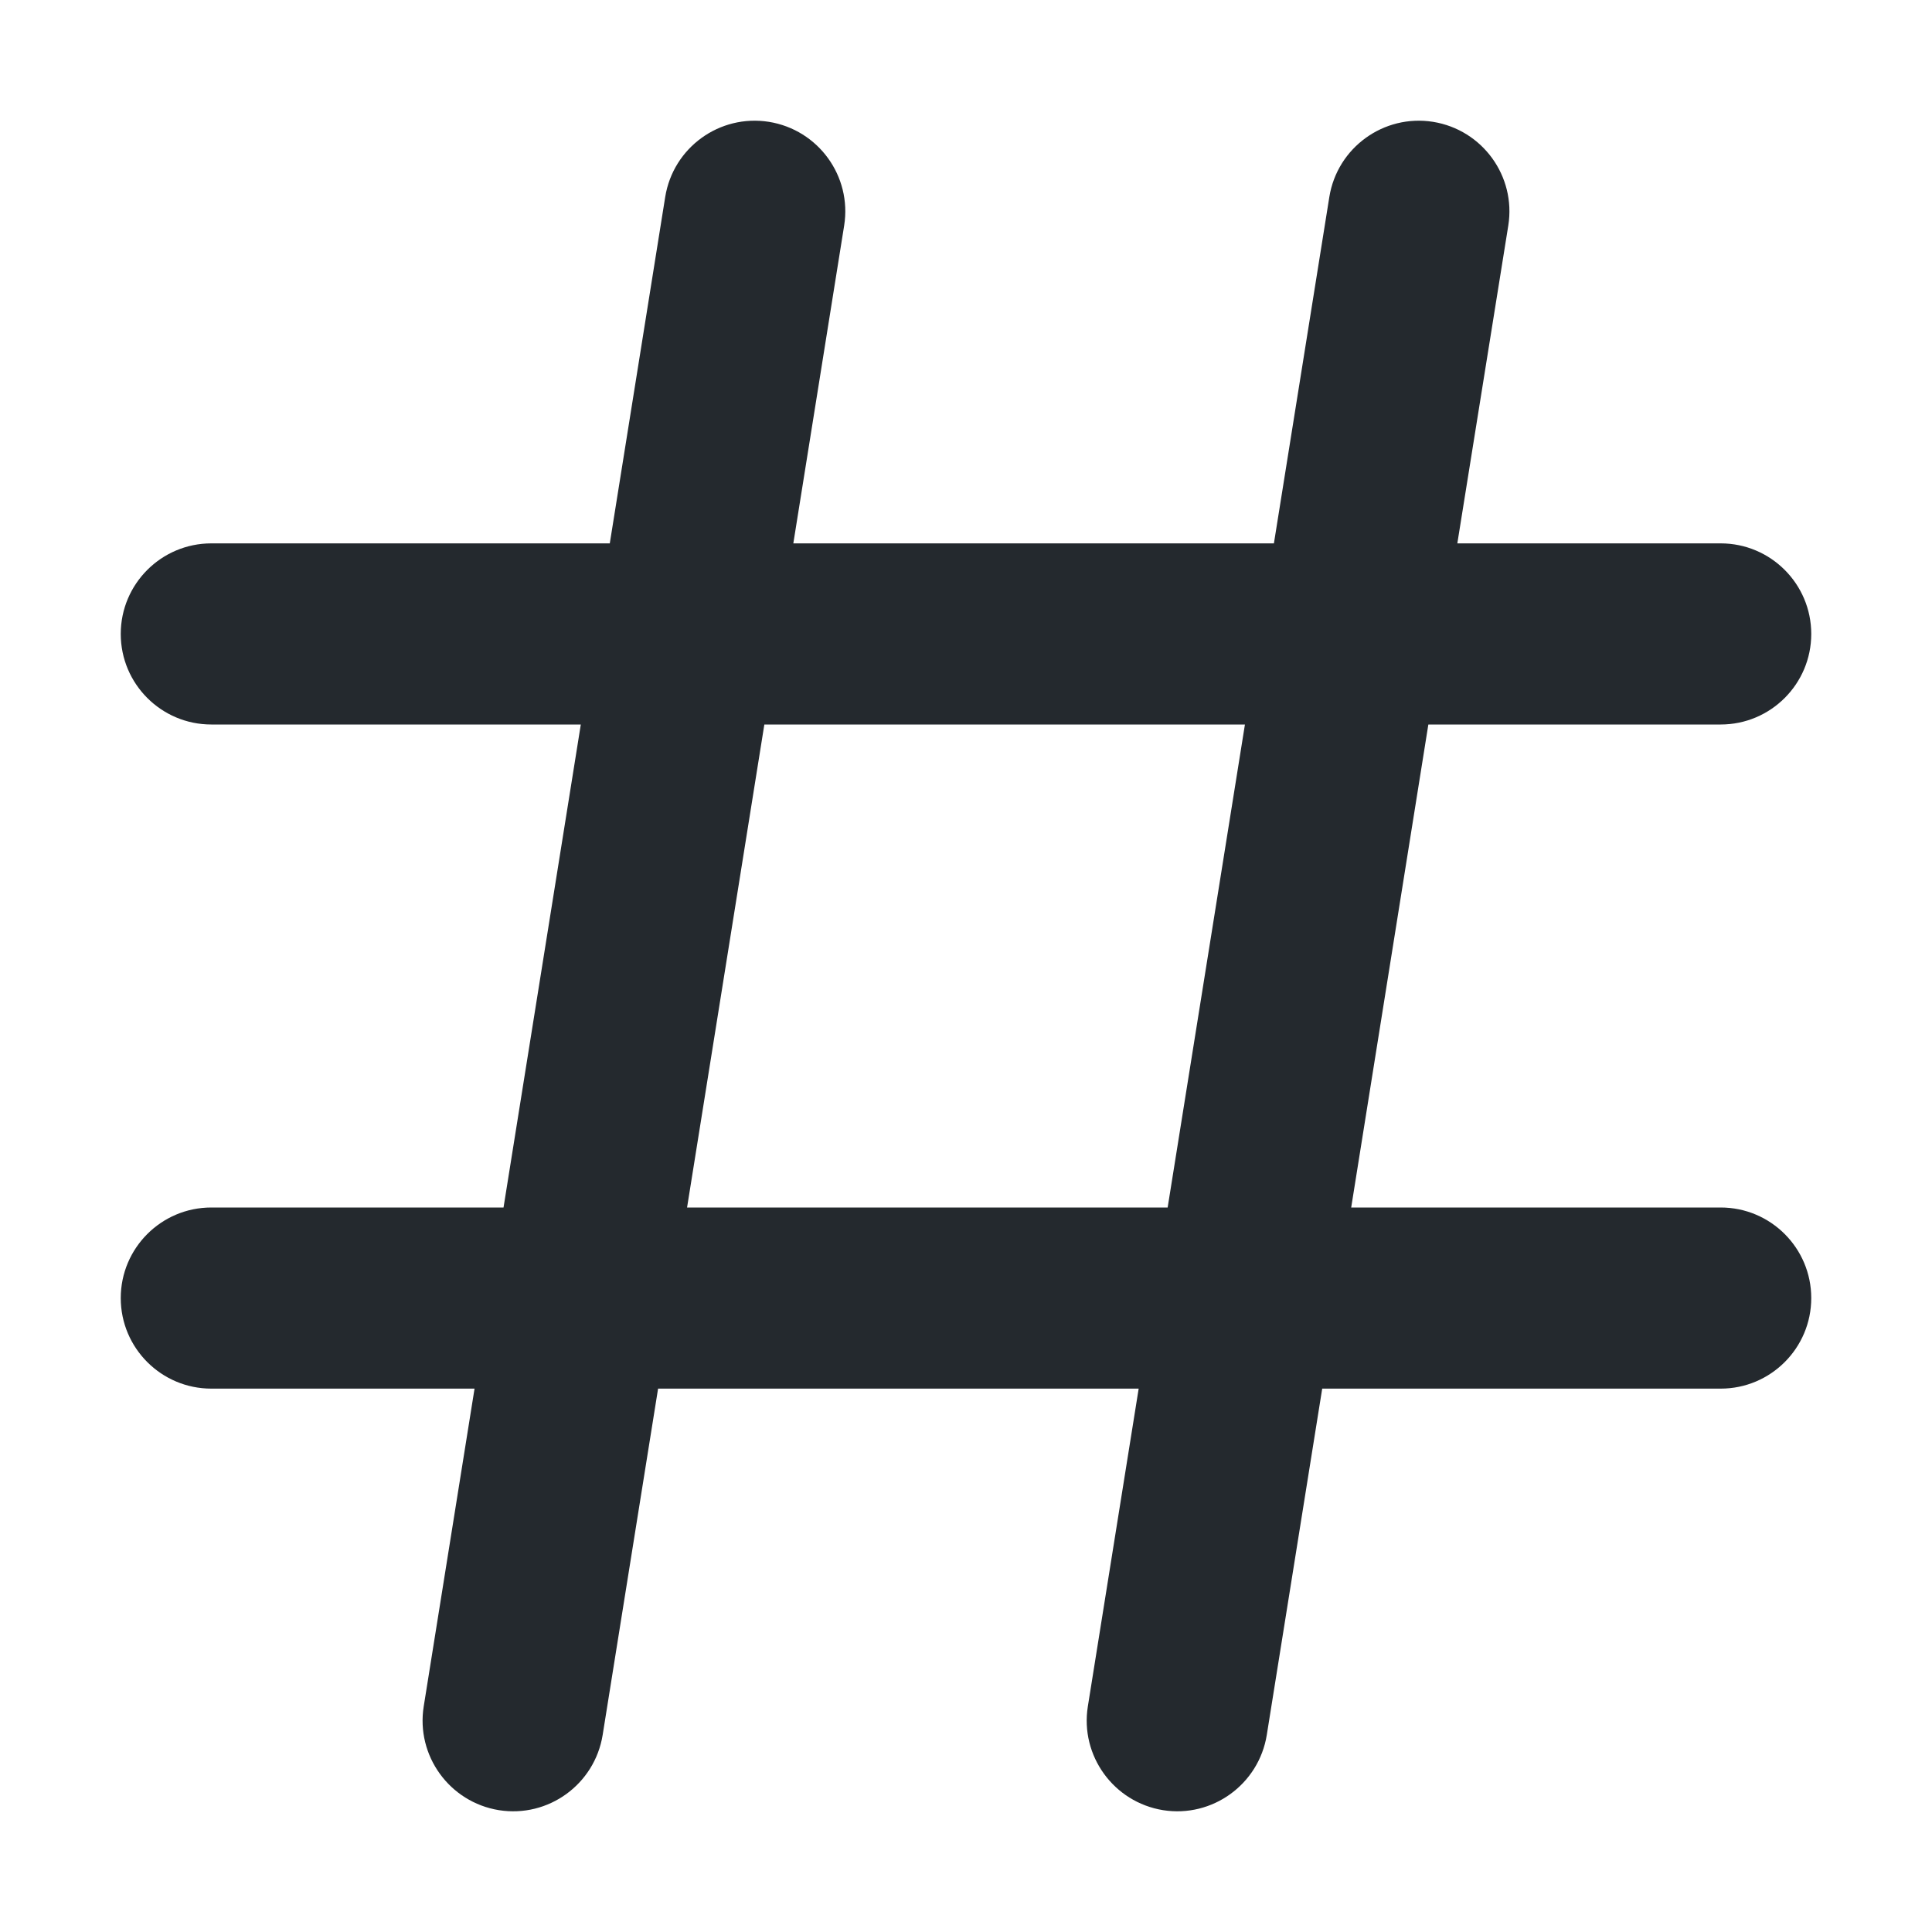
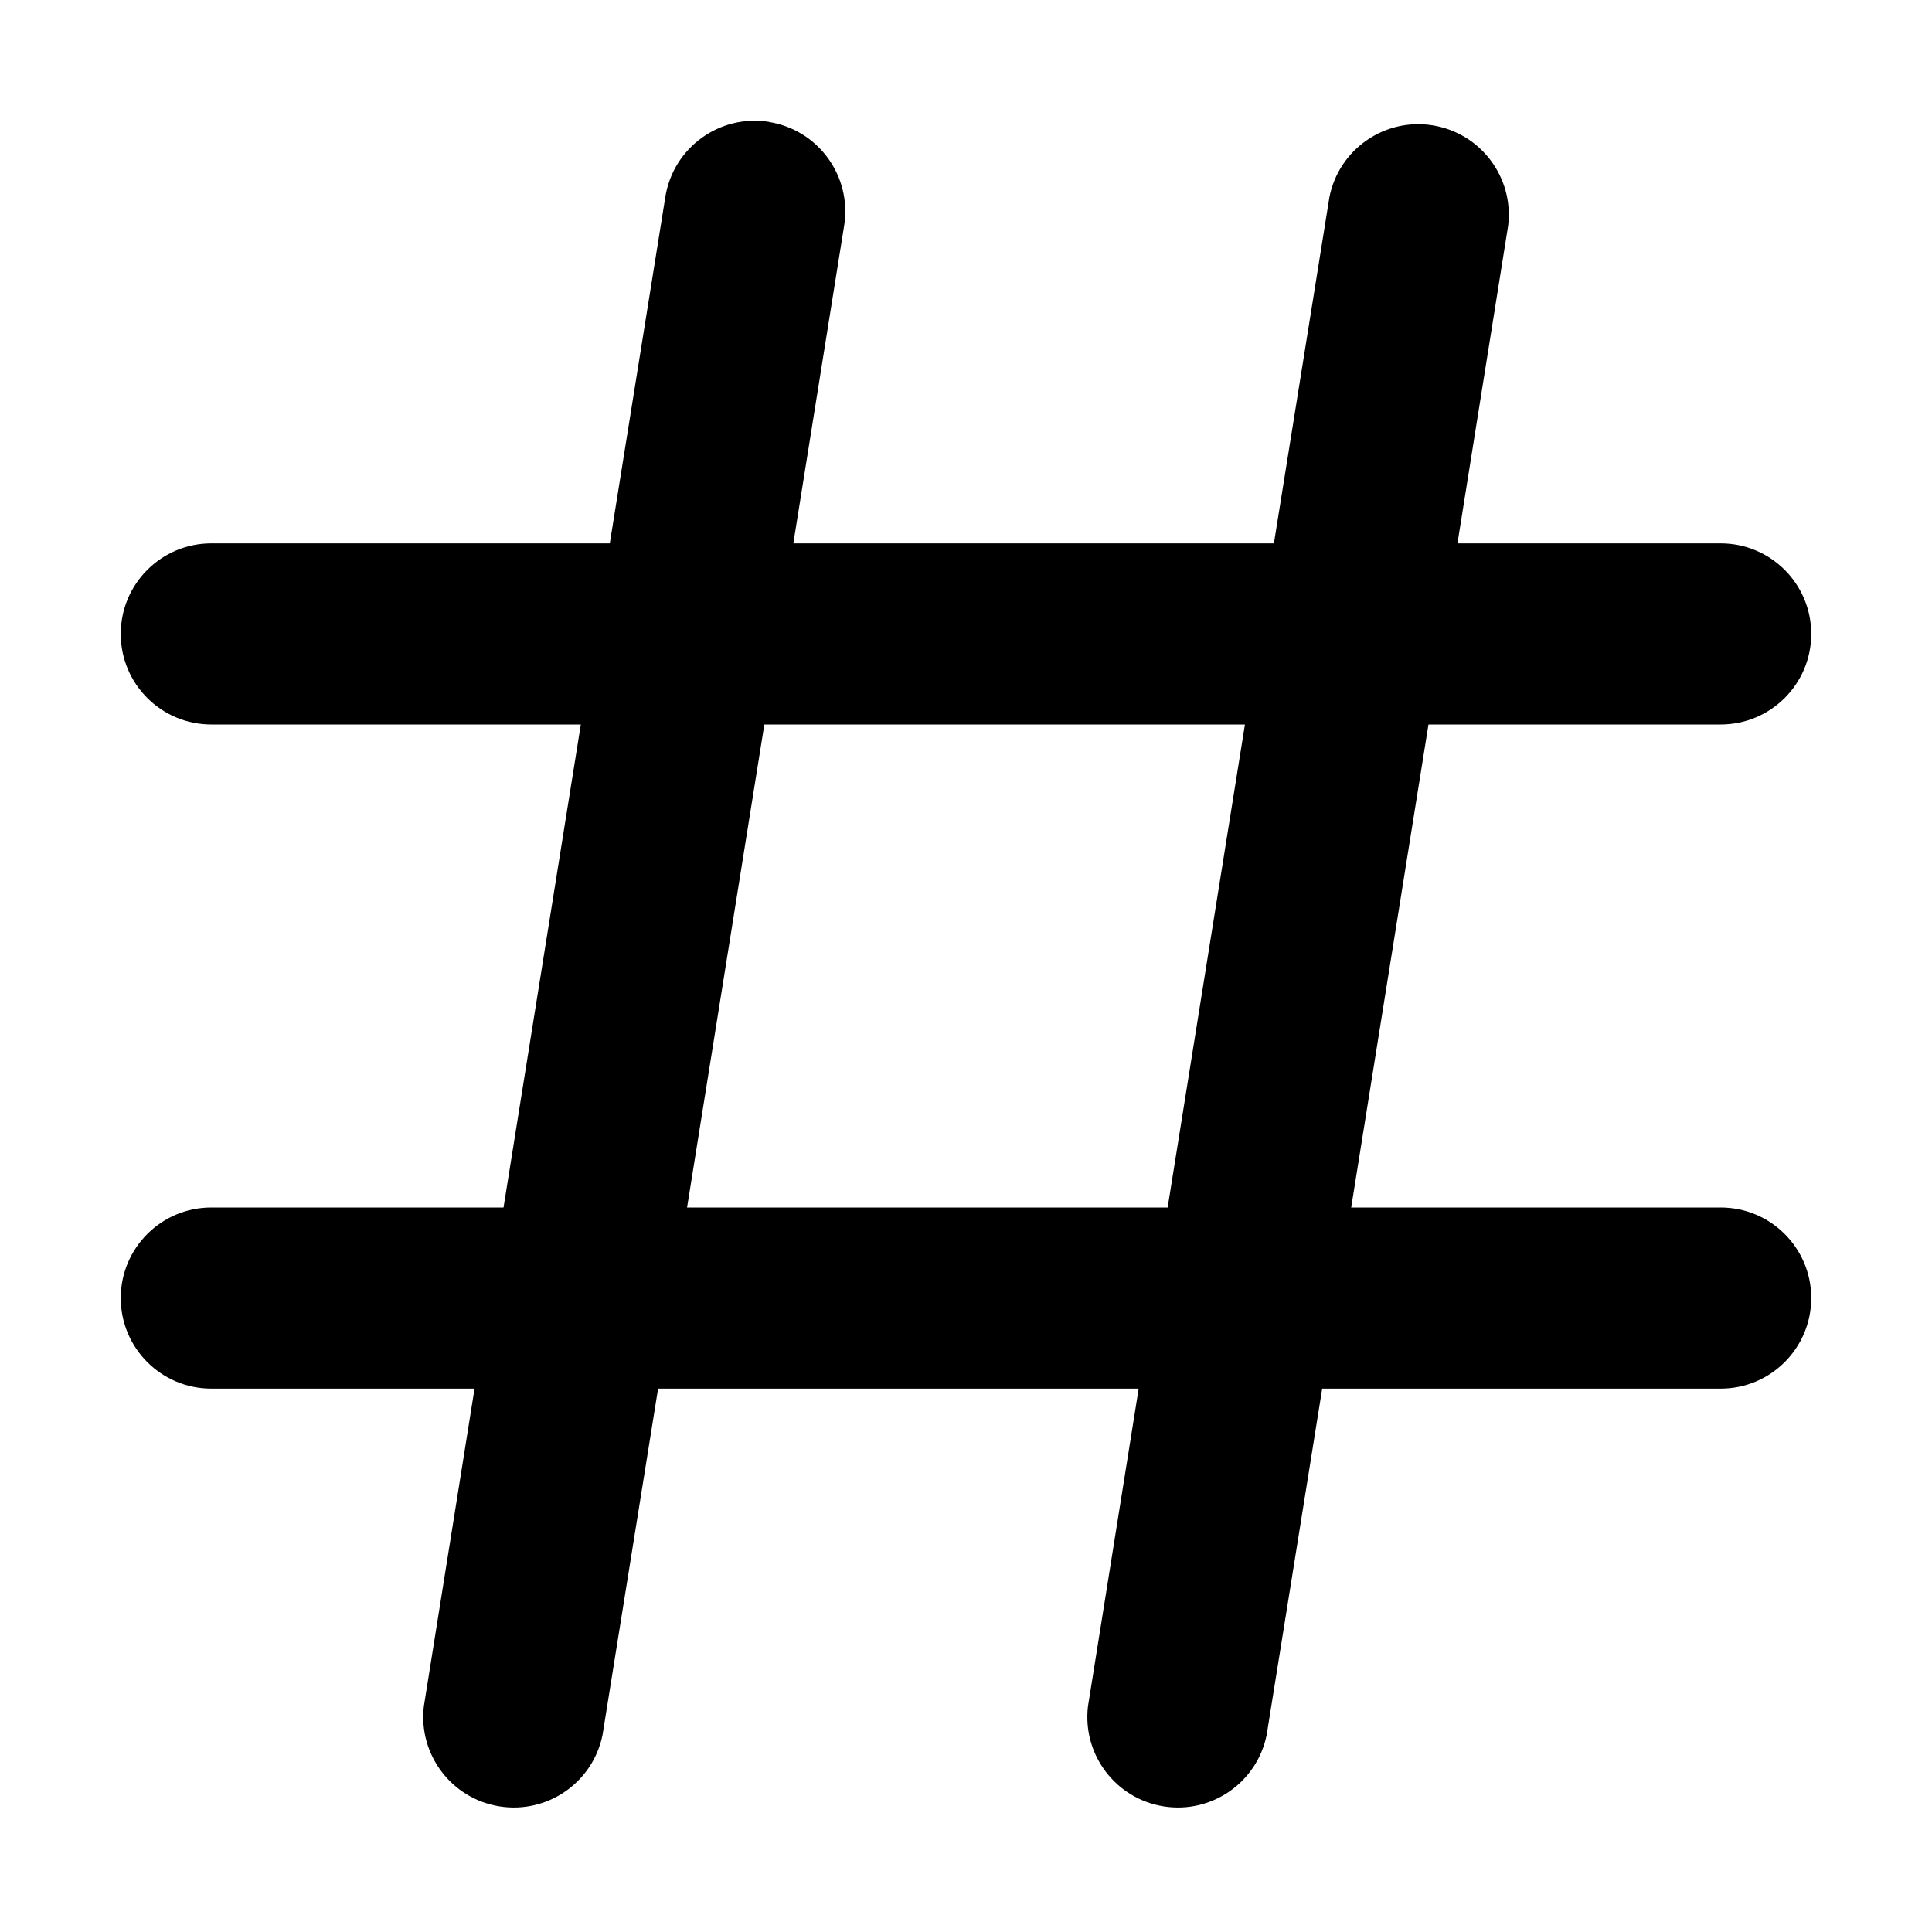
- <svg xmlns="http://www.w3.org/2000/svg" width="16" height="16" viewBox="0 0 16 16" fill="none">
-   <path fill-rule="evenodd" clip-rule="evenodd" d="M6.368 1.009C6.777 1.075 7.056 1.459 6.991 1.868L6.57 4.5H10.55L11.009 1.631C11.075 1.222 11.46 0.944 11.868 1.009C12.277 1.075 12.556 1.459 12.491 1.868L12.069 4.5H14.25C14.664 4.5 15 4.836 15 5.25C15 5.664 14.664 6 14.25 6H11.829L11.19 10H14.25C14.664 10 15 10.336 15 10.75C15 11.164 14.664 11.5 14.25 11.5H10.95L10.491 14.368C10.425 14.777 10.04 15.056 9.632 14.991C9.223 14.925 8.944 14.54 9.009 14.132L9.43 11.5H5.45L4.991 14.368C4.925 14.777 4.541 15.056 4.132 14.991C3.723 14.925 3.444 14.54 3.509 14.132L3.93 11.5H1.75C1.336 11.5 1 11.164 1 10.75C1 10.336 1.336 10 1.75 10H4.17L4.81 6H1.75C1.336 6 1 5.664 1 5.25C1 4.836 1.336 4.5 1.75 4.5H5.05L5.509 1.631C5.575 1.222 5.959 0.944 6.368 1.009ZM6.33 6L5.69 10H9.67L10.31 6H6.33Z" fill="#24292E" />
+ <svg xmlns="http://www.w3.org/2000/svg" width="16" height="16" viewBox="0 0 16 16">
+   <path fill-rule="evenodd" d="M6.368 1.01a.75.75 0 01.623.858L6.57 4.5h3.98l.46-2.869a.75.75 0 011.48.237L12.07 4.5h2.18a.75.75 0 010 1.5h-2.42l-.64 4h3.06a.75.75 0 010 1.5h-3.3l-.46 2.868a.75.75 0 01-1.48-.236l.42-2.632H5.45l-.46 2.868a.75.75 0 01-1.48-.236l.42-2.632H1.75a.75.75 0 010-1.5h2.42l.64-4H1.75a.75.75 0 010-1.5h3.3l.46-2.869a.75.75 0 01.858-.622zM6.33 6l-.64 4h3.98l.64-4H6.33z" />
</svg>
